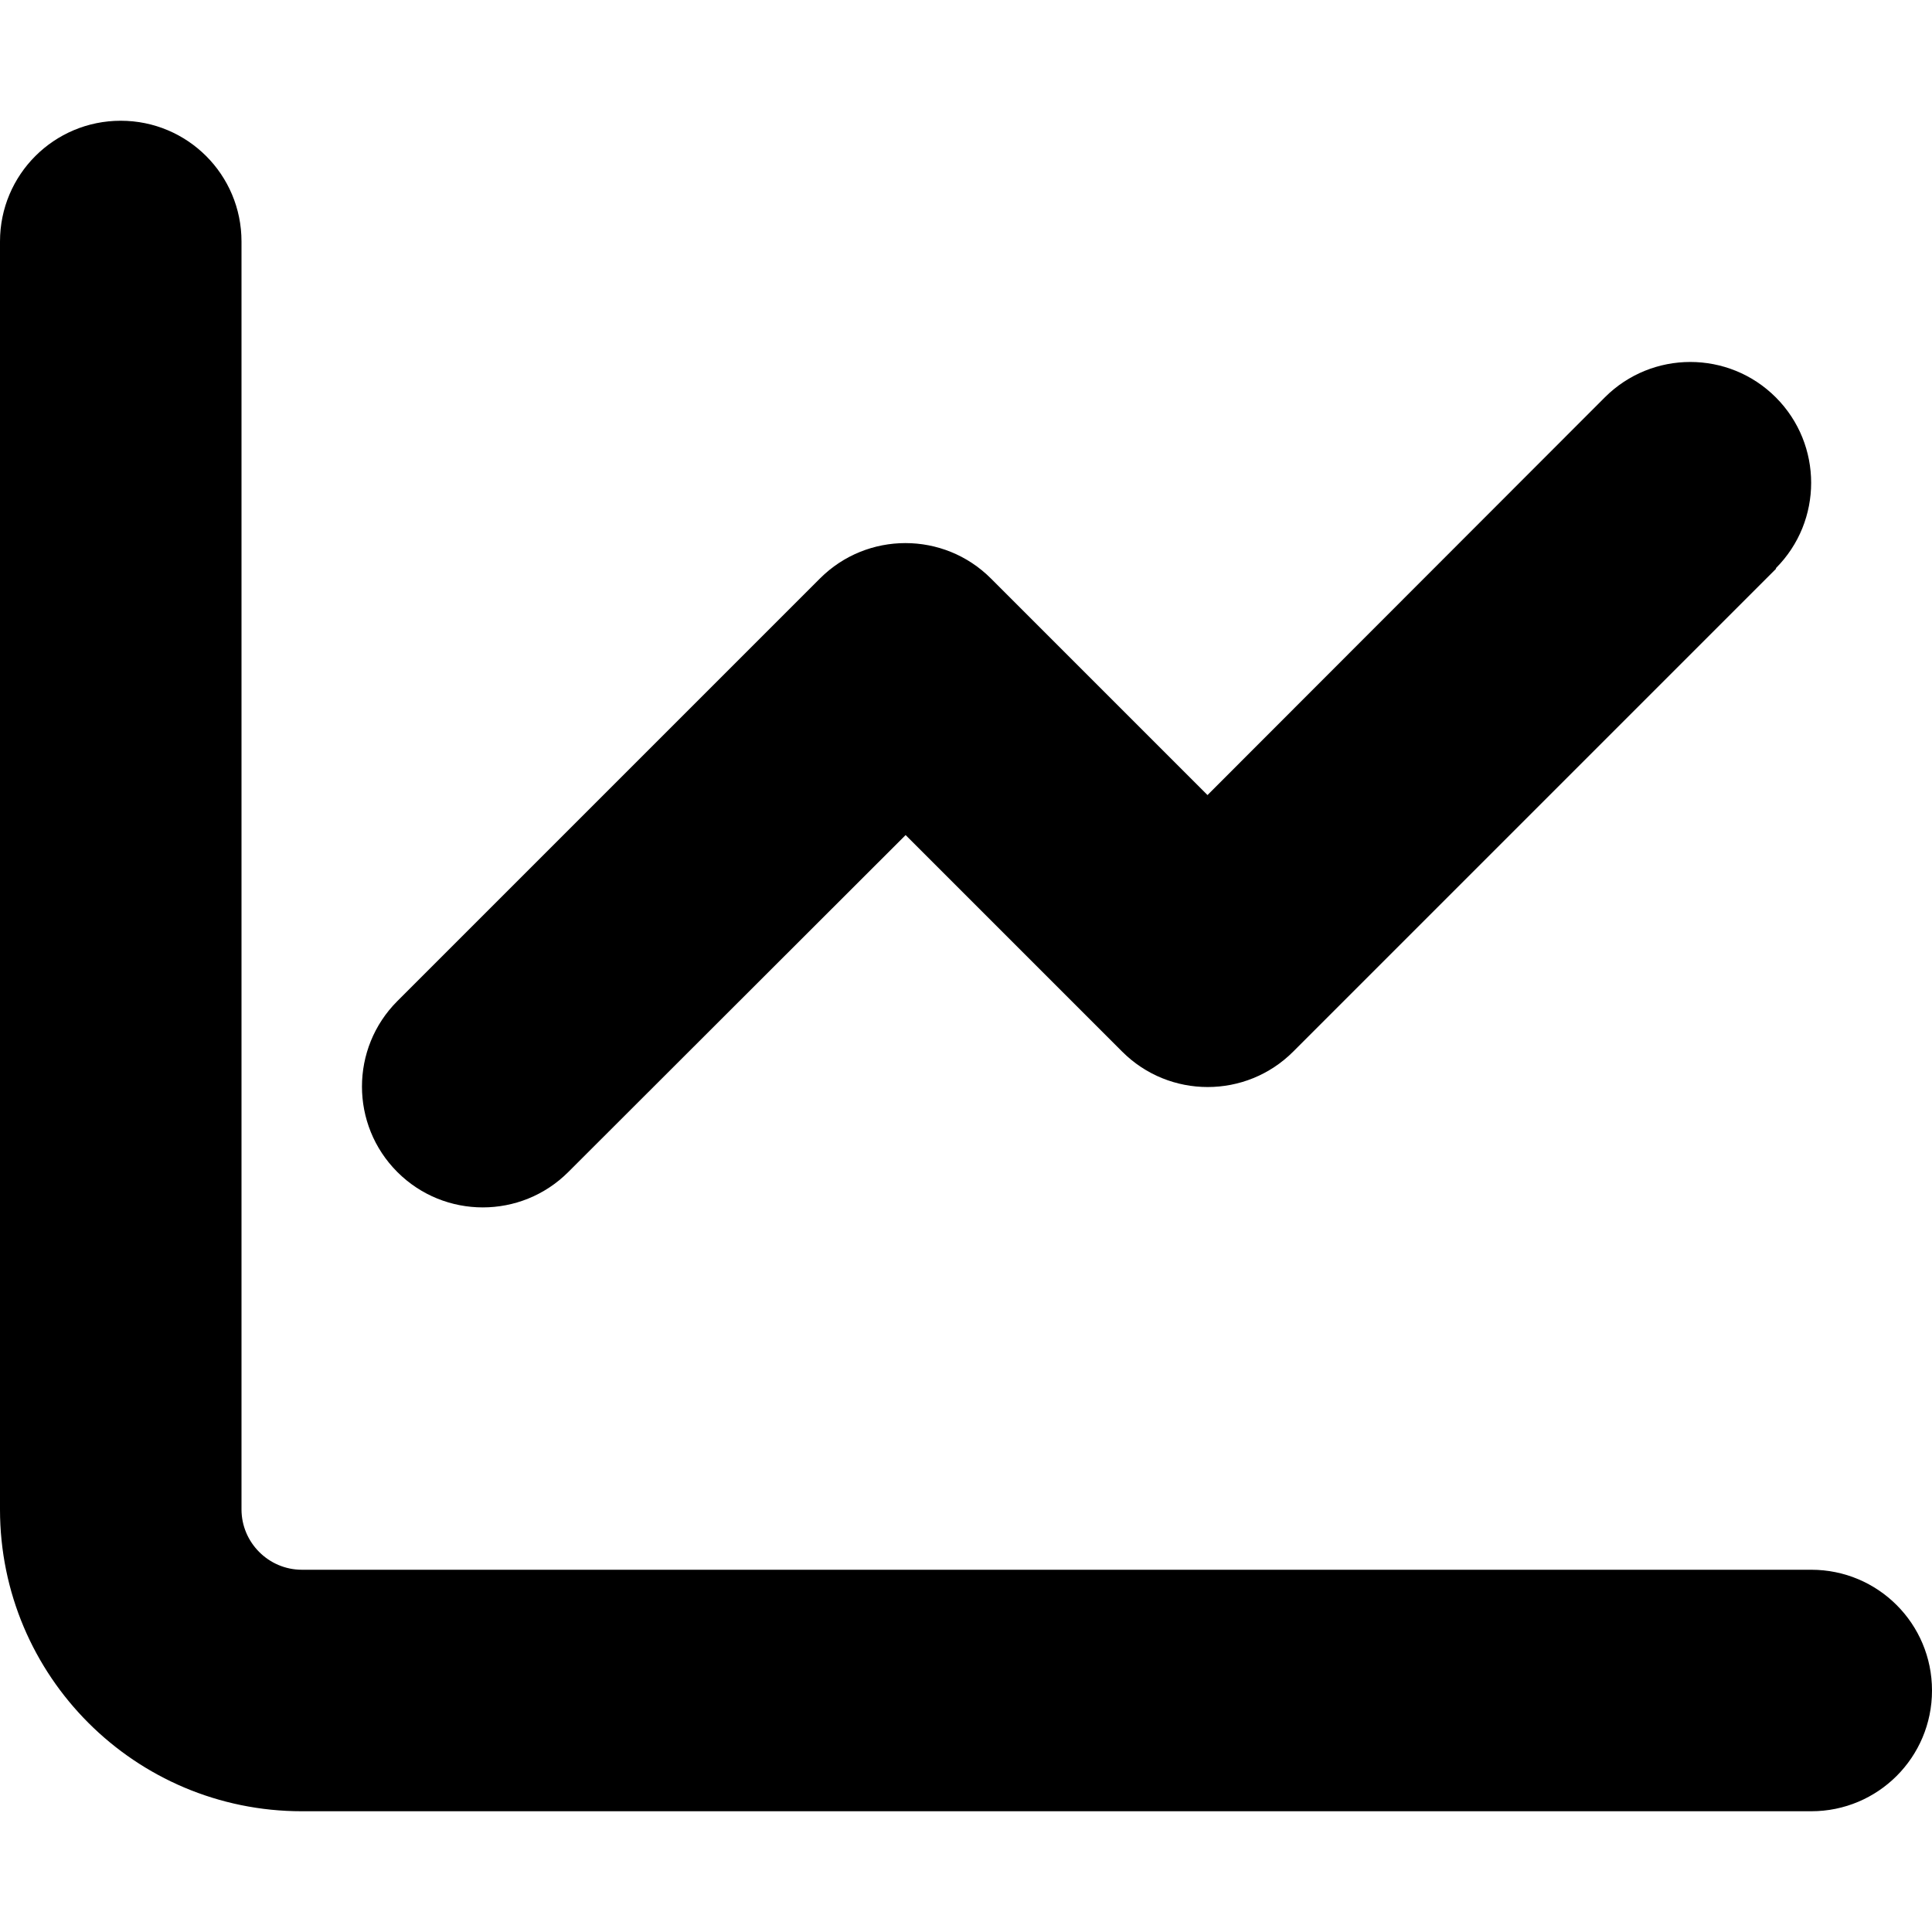
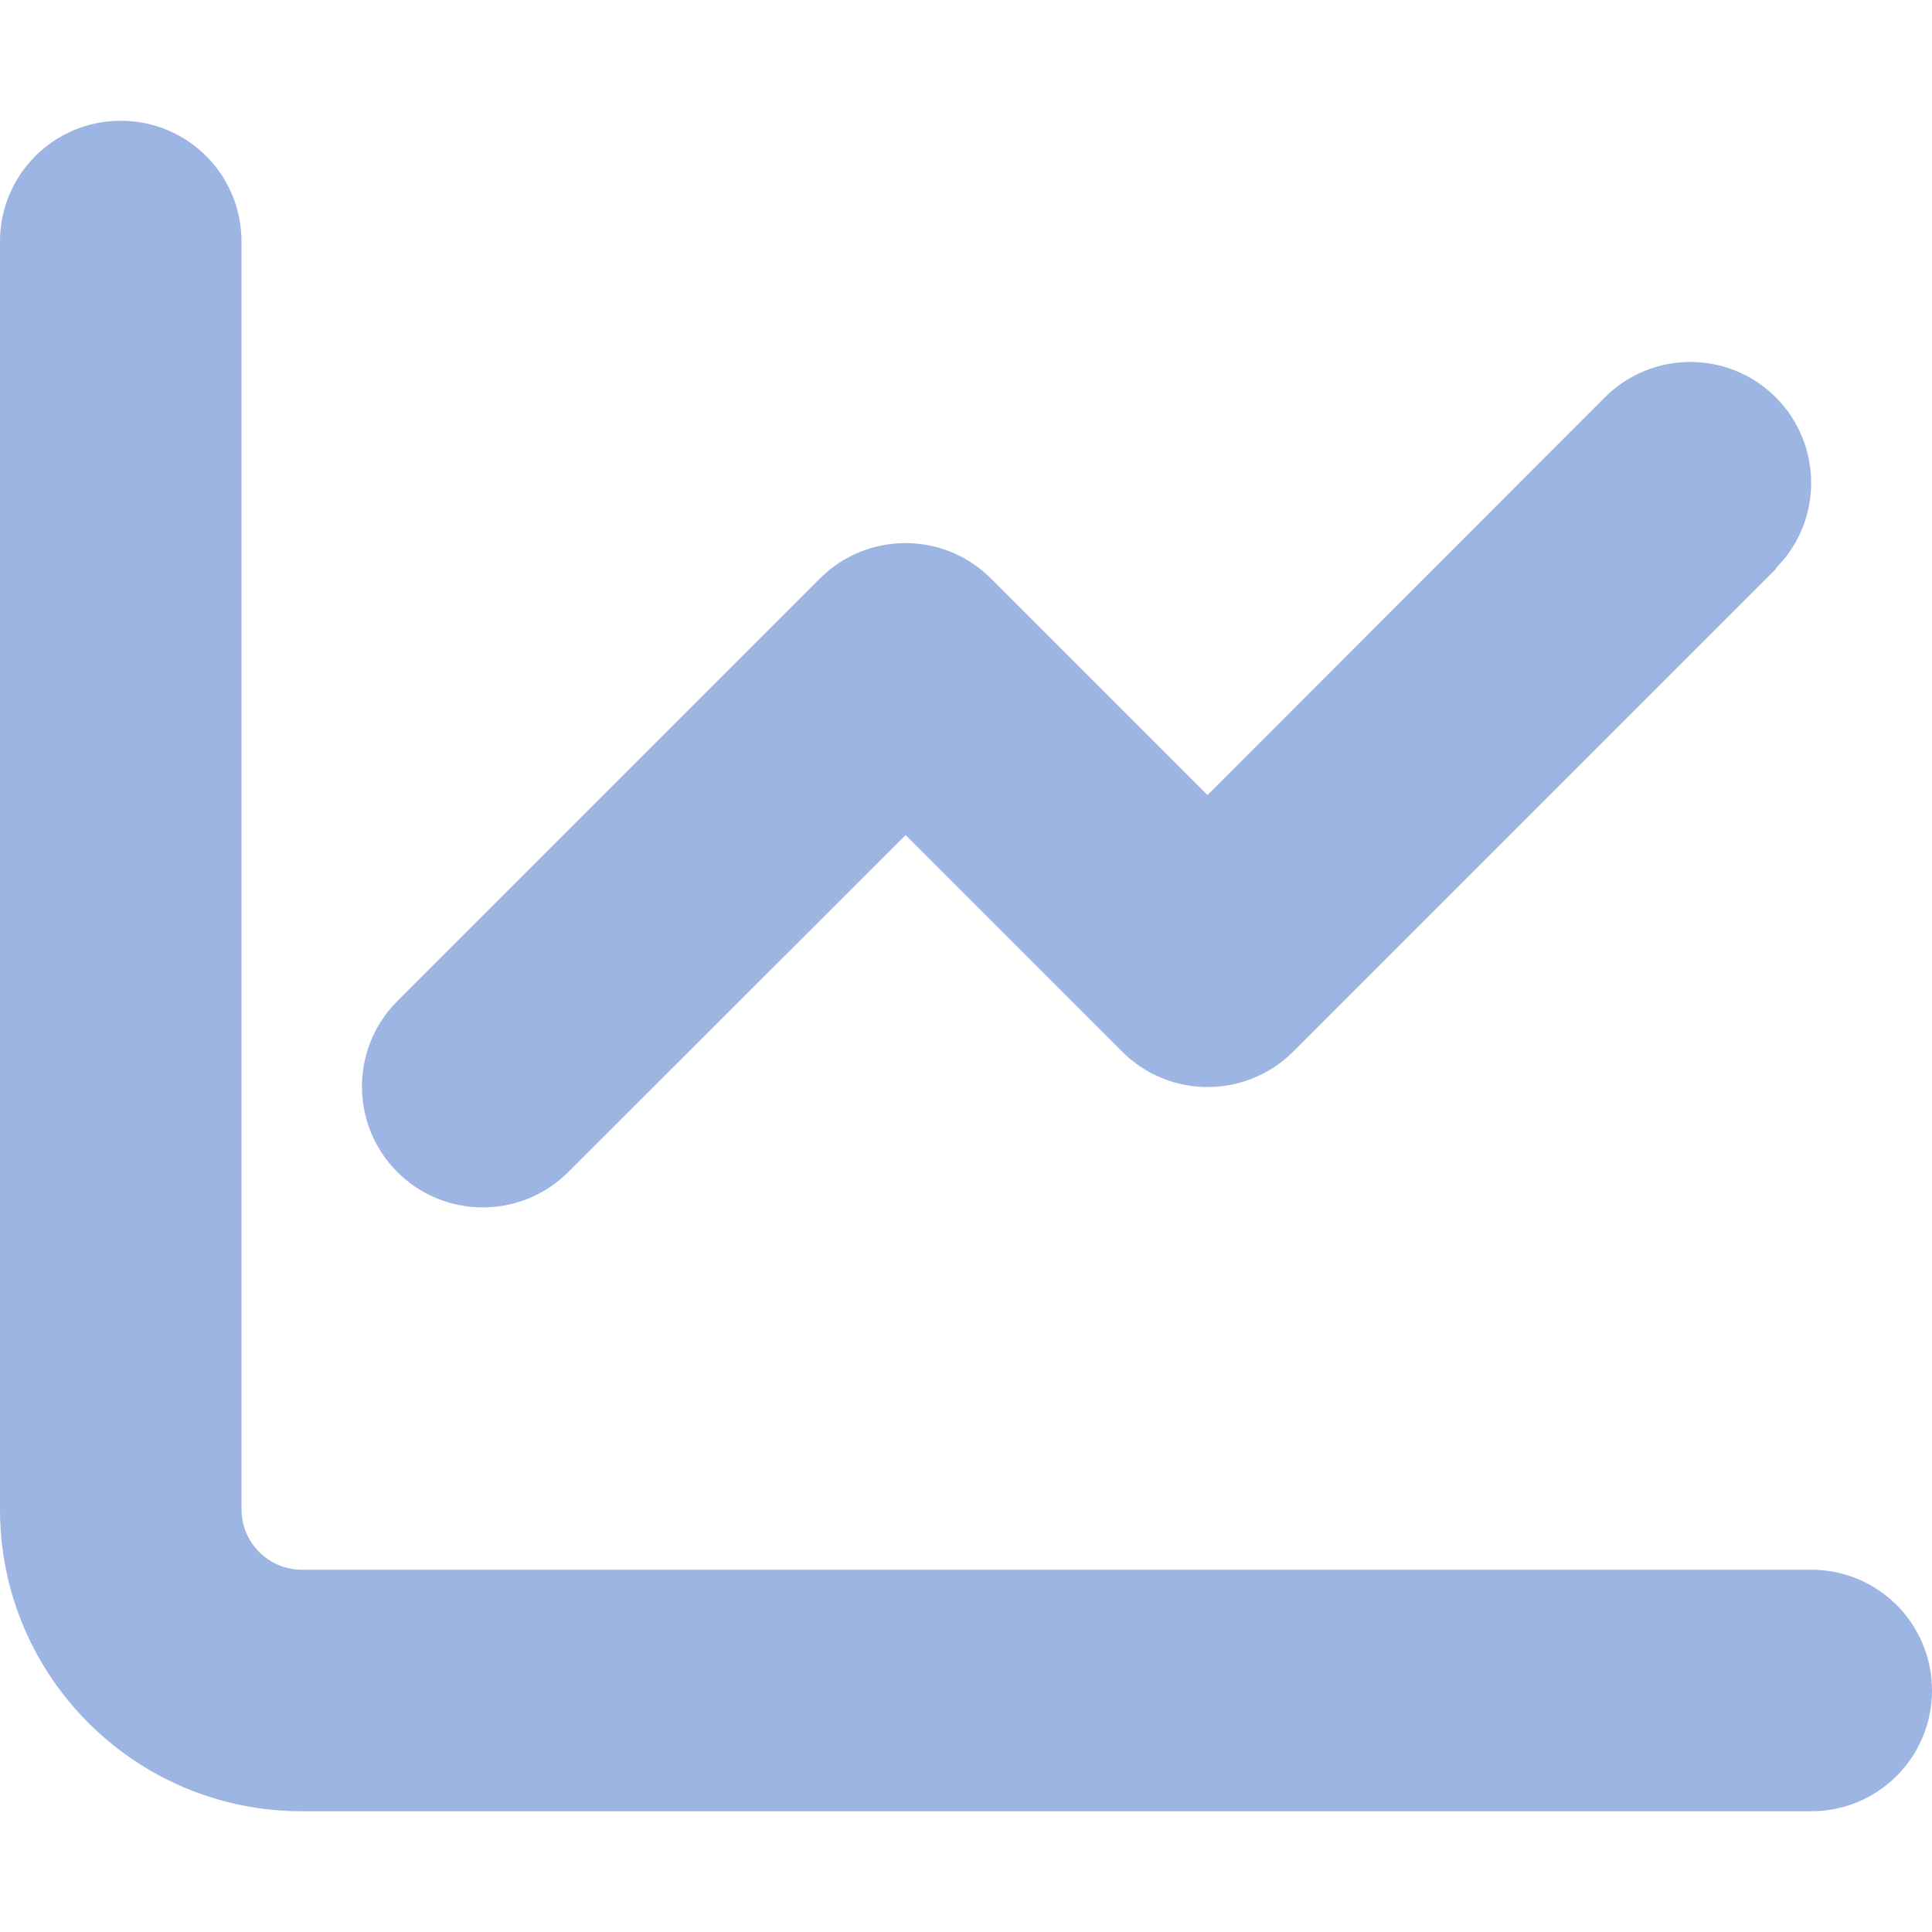
<svg xmlns="http://www.w3.org/2000/svg" viewBox="0 0 512 512">
-   <path d="M64 64c0-17.7-14.3-32-32-32S0 46.3 0 64L0 400c0 44.2 35.8 80 80 80l400 0c17.7 0 32-14.3 32-32s-14.3-32-32-32L80 416c-8.8 0-16-7.2-16-16L64 64zm406.6 86.6c12.5-12.5 12.5-32.8 0-45.3s-32.8-12.5-45.3 0L320 210.7l-57.4-57.4c-12.5-12.5-32.8-12.5-45.3 0l-112 112c-12.5 12.5-12.5 32.8 0 45.3s32.8 12.5 45.3 0L240 221.3l57.4 57.4c12.5 12.5 32.8 12.5 45.3 0l128-128z" />
+   <path fill="#9CB5E2" d="M64 64c0-17.7-14.3-32-32-32S0 46.3 0 64L0 400c0 44.2 35.8 80 80 80l400 0c17.7 0 32-14.3 32-32s-14.3-32-32-32L80 416c-8.8 0-16-7.2-16-16L64 64zm406.6 86.6c12.5-12.5 12.5-32.8 0-45.3s-32.8-12.5-45.3 0L320 210.7l-57.4-57.4c-12.5-12.5-32.8-12.5-45.3 0l-112 112c-12.5 12.5-12.5 32.8 0 45.3s32.8 12.5 45.3 0L240 221.3l57.4 57.4c12.5 12.5 32.8 12.5 45.3 0l128-128z" />
</svg>
